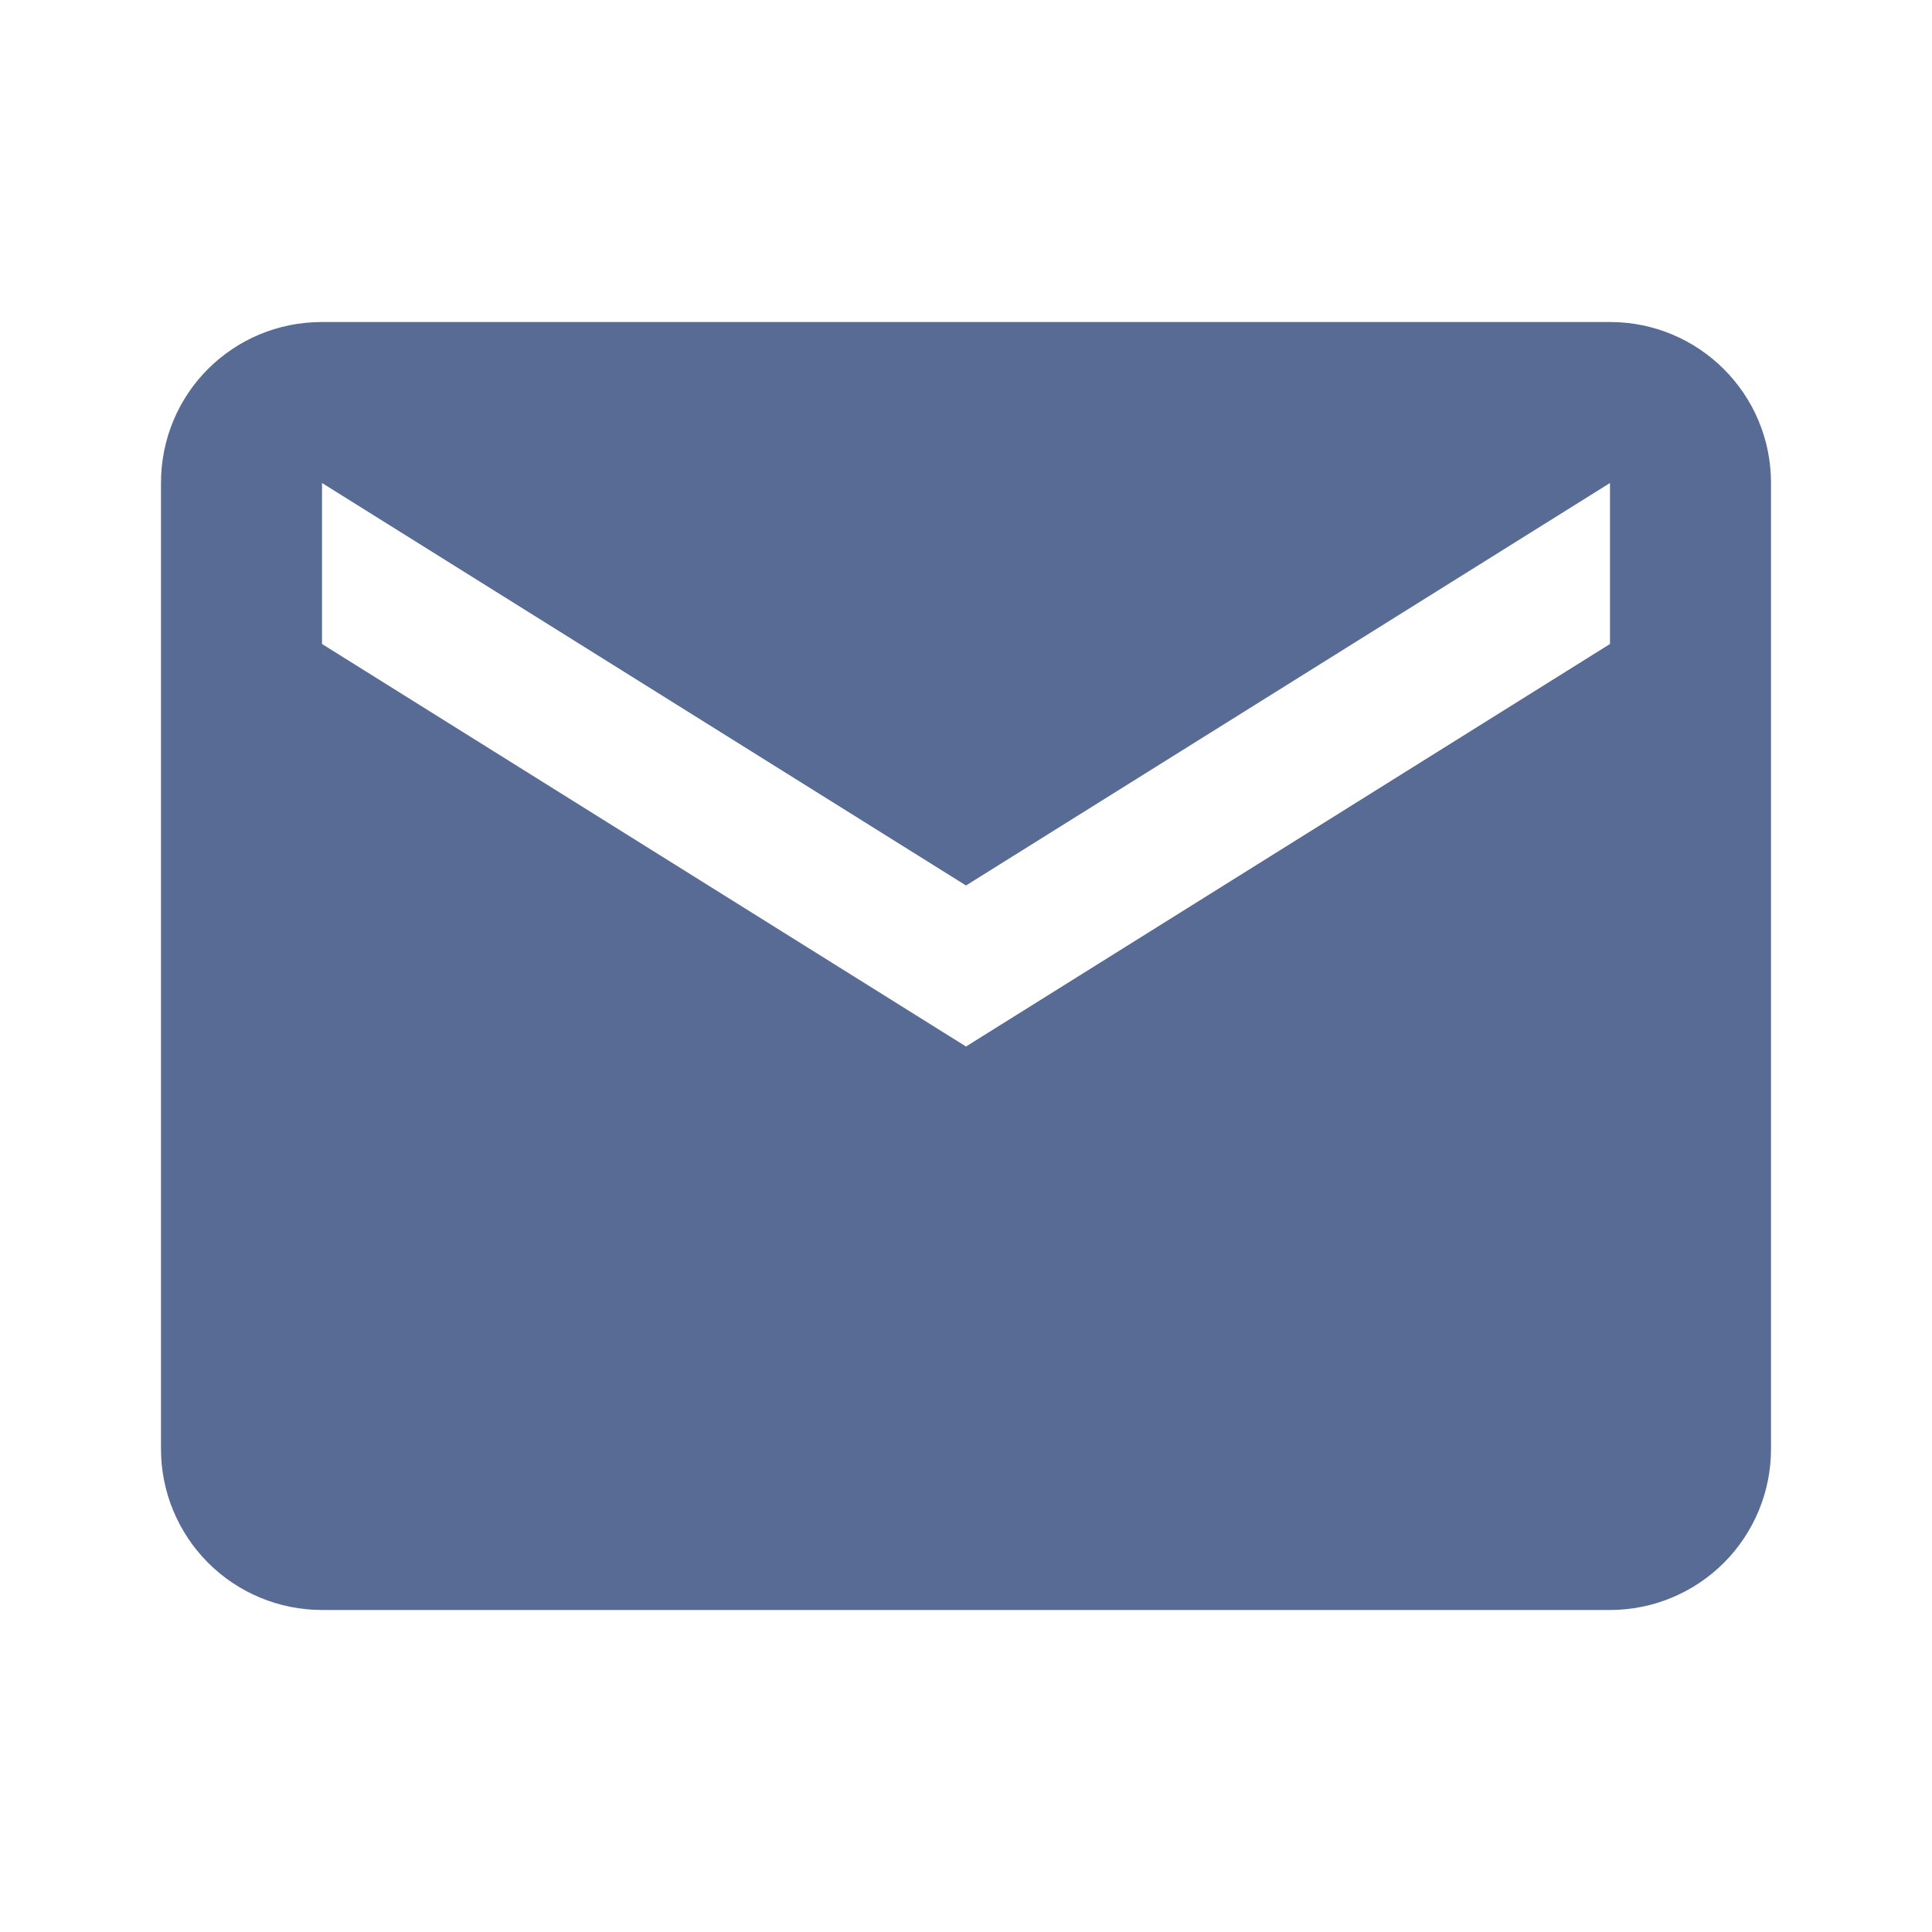
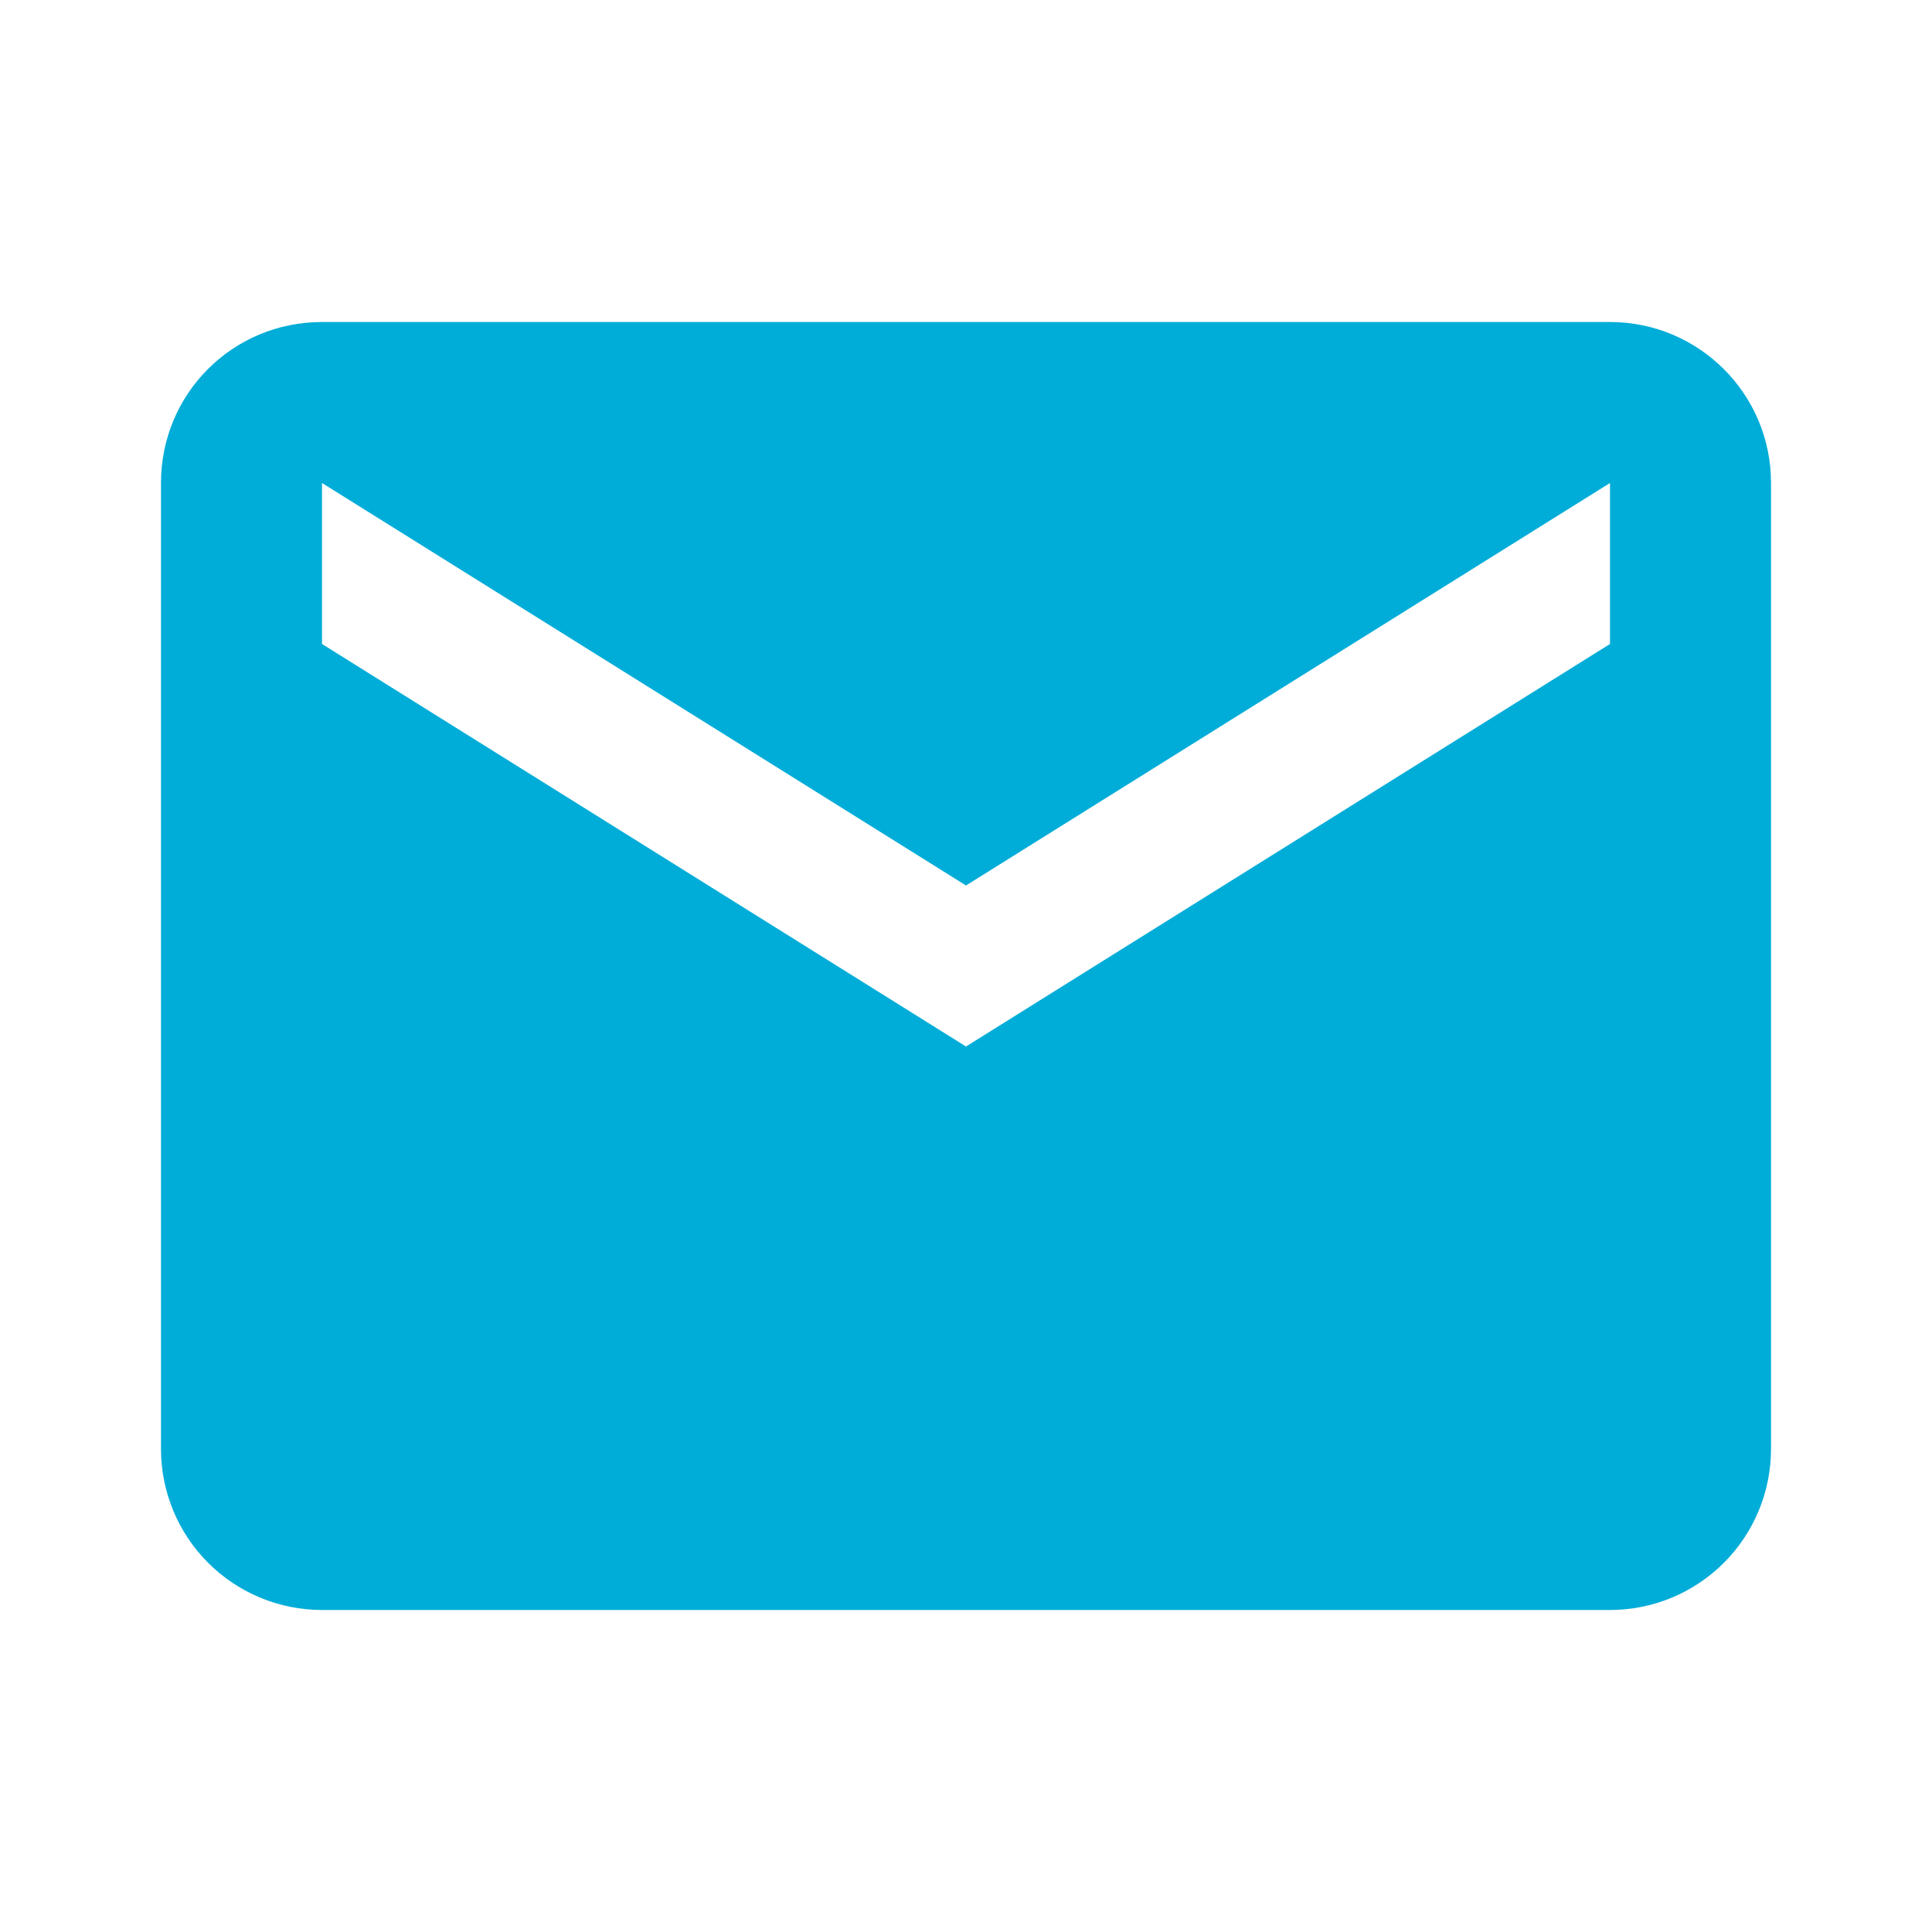
<svg xmlns="http://www.w3.org/2000/svg" width="64" height="64" viewBox="0 0 64 64" fill="none">
-   <path d="M53.333 21.333L32 34.667L10.667 21.333V16L32 29.333L53.333 16V21.333ZM53.333 10.667H10.667C7.707 10.667 5.333 13.04 5.333 16V48C5.333 49.414 5.895 50.771 6.895 51.771C7.896 52.771 9.252 53.333 10.667 53.333H53.333C54.748 53.333 56.104 52.771 57.105 51.771C58.105 50.771 58.667 49.414 58.667 48V16C58.667 13.04 56.267 10.667 53.333 10.667Z" fill="#586B95" />
+   <path d="M53.333 21.333L32 34.667L10.667 21.333V16L32 29.333L53.333 16V21.333ZM53.333 10.667H10.667C7.707 10.667 5.333 13.04 5.333 16V48C5.333 49.414 5.895 50.771 6.895 51.771C7.896 52.771 9.252 53.333 10.667 53.333H53.333C54.748 53.333 56.104 52.771 57.105 51.771C58.105 50.771 58.667 49.414 58.667 48V16C58.667 13.04 56.267 10.667 53.333 10.667Z" fill="#00ADD8" />
</svg>
